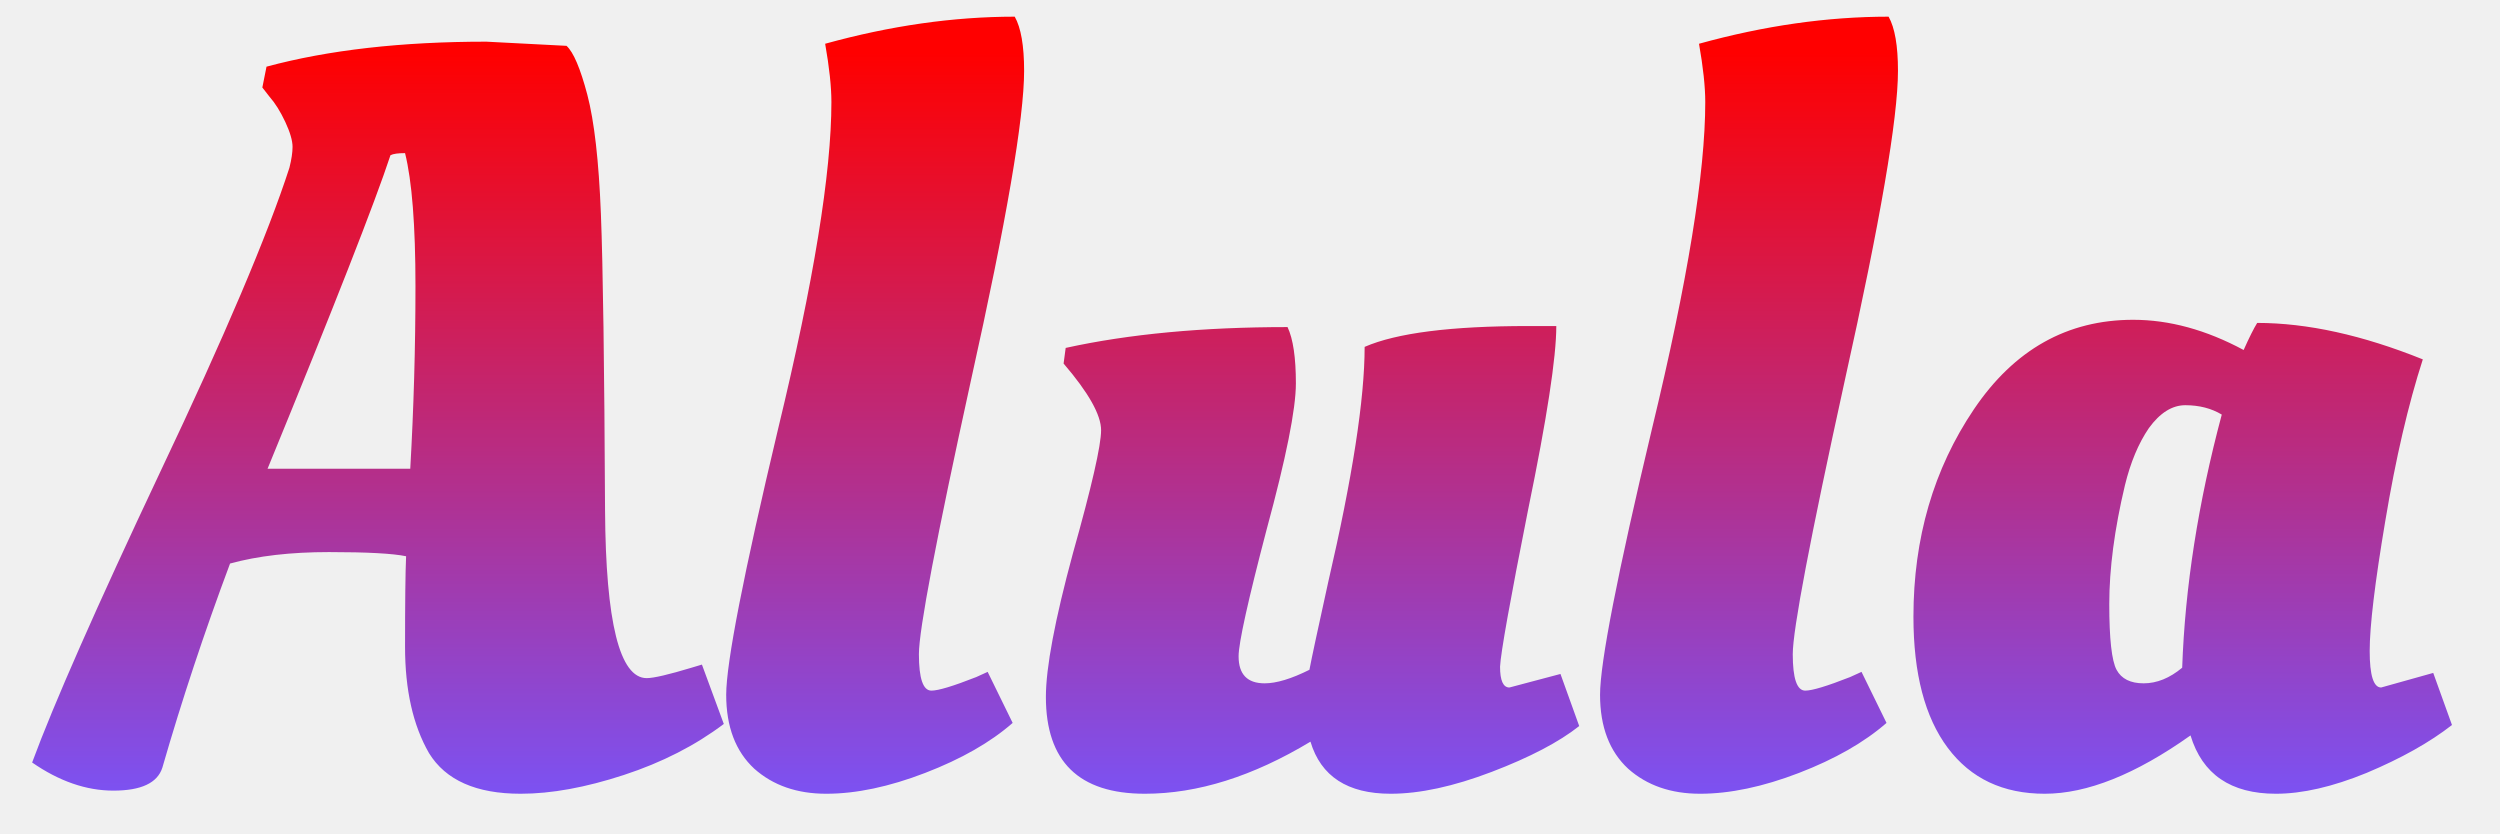
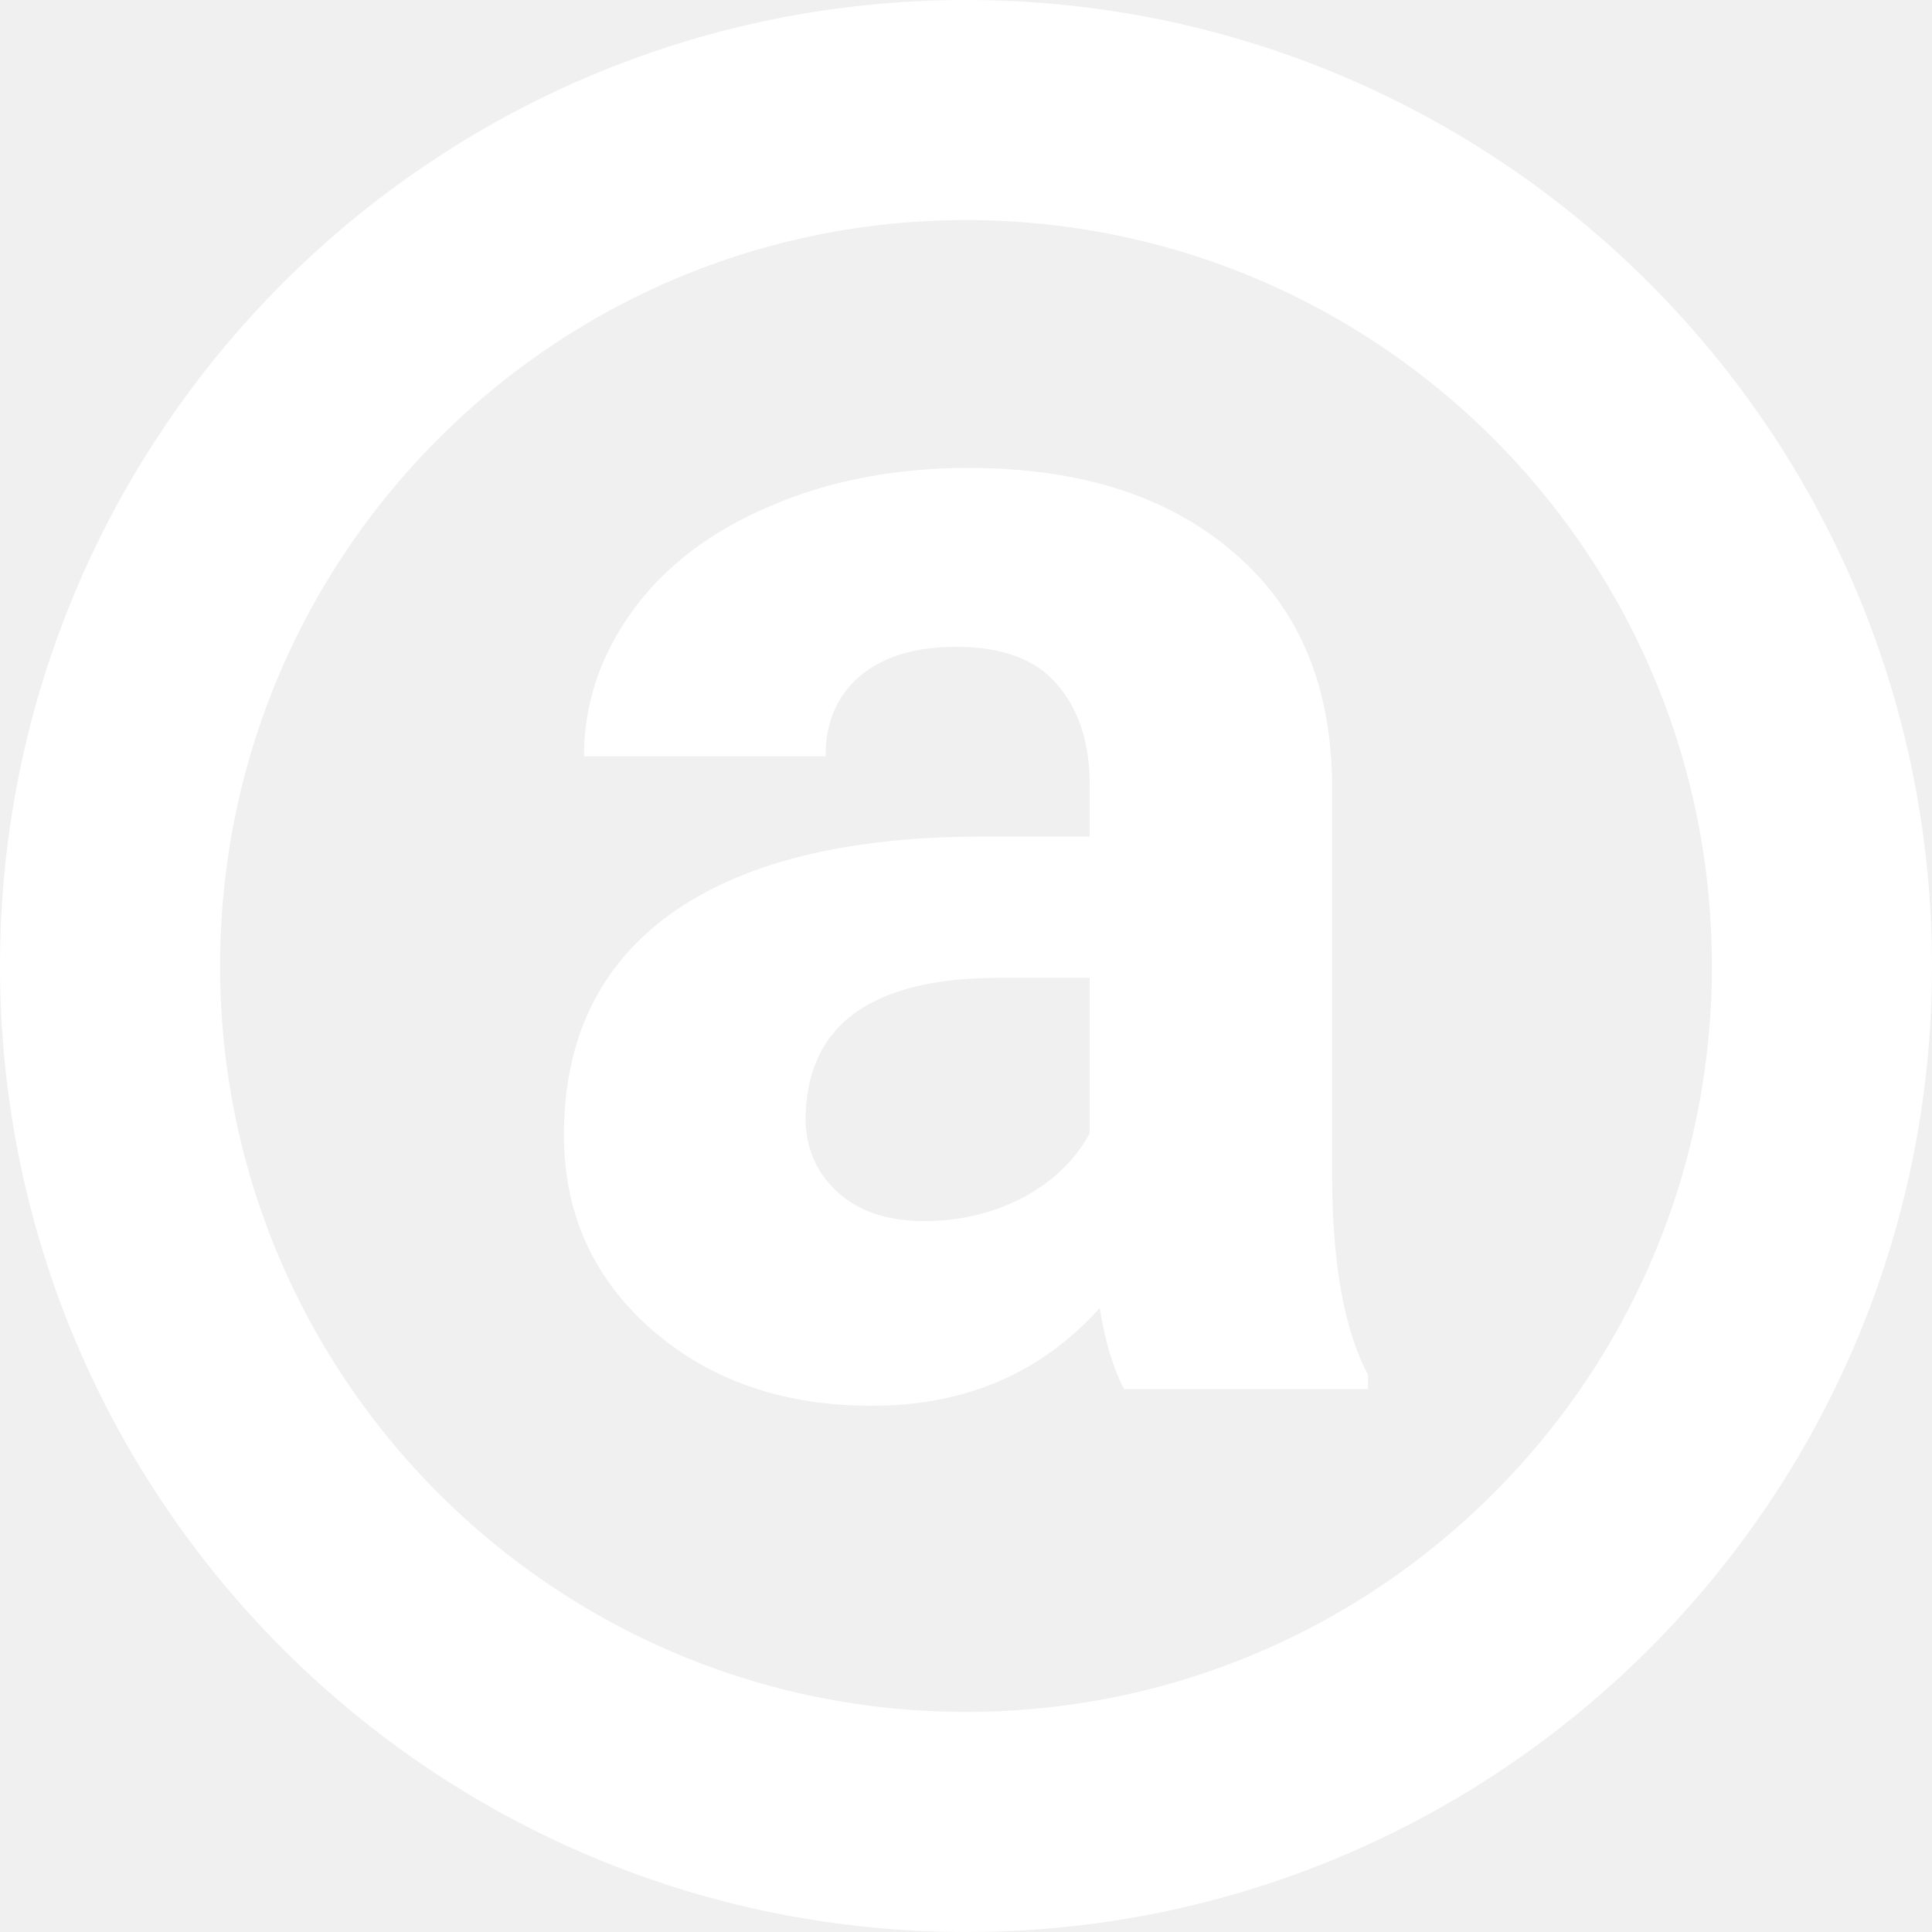
- <svg xmlns="http://www.w3.org/2000/svg" width="48" height="16" viewBox="0 0 48 16" fill="none">
-   <path d="M3.117 14.74C3.023 15.033 2.71 15.18 2.177 15.18C1.657 15.18 1.137 15 0.617 14.64C1.03 13.52 1.85 11.66 3.077 9.06C4.317 6.447 5.143 4.5 5.557 3.22C5.597 3.06 5.617 2.927 5.617 2.82C5.617 2.7 5.57 2.54 5.477 2.34C5.383 2.14 5.283 1.98 5.177 1.86L5.037 1.68L5.117 1.28C6.303 0.96 7.71 0.8 9.337 0.8L10.877 0.88C11.01 1 11.143 1.313 11.277 1.82C11.41 2.327 11.497 3.087 11.537 4.1C11.577 5.113 11.604 7.013 11.617 9.8C11.63 11.947 11.897 13.02 12.417 13.02C12.55 13.02 12.837 12.953 13.277 12.82L13.477 12.76L13.897 13.9C13.35 14.313 12.71 14.64 11.977 14.88C11.243 15.12 10.584 15.24 9.997 15.24C9.143 15.24 8.557 14.98 8.237 14.46C7.93 13.927 7.777 13.247 7.777 12.42C7.777 11.58 7.783 11 7.797 10.68C7.543 10.627 7.05 10.6 6.317 10.6C5.583 10.6 4.95 10.673 4.417 10.82C3.923 12.14 3.49 13.447 3.117 14.74ZM7.877 9C7.943 7.84 7.977 6.673 7.977 5.5C7.977 4.327 7.91 3.473 7.777 2.94C7.643 2.94 7.55 2.953 7.497 2.98C7.203 3.873 6.417 5.88 5.137 9H7.877ZM19.443 13.88C19.017 14.253 18.457 14.573 17.763 14.84C17.07 15.107 16.437 15.24 15.863 15.24C15.303 15.24 14.843 15.08 14.483 14.76C14.123 14.427 13.943 13.953 13.943 13.34C13.943 12.727 14.277 11.02 14.943 8.22C15.623 5.407 15.963 3.32 15.963 1.96C15.963 1.667 15.923 1.293 15.843 0.84C17.097 0.493 18.31 0.32 19.483 0.32C19.603 0.533 19.663 0.88 19.663 1.36C19.663 2.267 19.323 4.247 18.643 7.3C17.977 10.34 17.643 12.093 17.643 12.56C17.643 13.027 17.723 13.26 17.883 13.26C18.017 13.26 18.303 13.173 18.743 13L18.963 12.9L19.443 13.88ZM20.081 13.38C20.081 12.82 20.254 11.9 20.601 10.62C20.961 9.34 21.141 8.553 21.141 8.26C21.141 7.967 20.901 7.54 20.421 6.98L20.461 6.68C21.674 6.413 23.094 6.28 24.721 6.28C24.828 6.507 24.881 6.867 24.881 7.36C24.881 7.853 24.694 8.787 24.321 10.16C23.961 11.533 23.781 12.347 23.781 12.6C23.781 12.947 23.948 13.12 24.281 13.12C24.508 13.12 24.794 13.033 25.141 12.86C25.181 12.647 25.301 12.087 25.501 11.18C25.968 9.167 26.201 7.66 26.201 6.66C26.814 6.393 27.861 6.26 29.341 6.26H29.881C29.881 6.86 29.701 8.033 29.341 9.78C28.994 11.527 28.814 12.533 28.801 12.8C28.801 13.067 28.861 13.2 28.981 13.2L29.961 12.94L30.321 13.94C29.934 14.247 29.374 14.54 28.641 14.82C27.907 15.1 27.261 15.24 26.701 15.24C25.874 15.24 25.361 14.907 25.161 14.24C24.054 14.907 22.994 15.24 21.981 15.24C20.714 15.24 20.081 14.62 20.081 13.38ZM36.221 13.88C35.794 14.253 35.234 14.573 34.541 14.84C33.847 15.107 33.214 15.24 32.641 15.24C32.081 15.24 31.621 15.08 31.261 14.76C30.901 14.427 30.721 13.953 30.721 13.34C30.721 12.727 31.054 11.02 31.721 8.22C32.401 5.407 32.741 3.32 32.741 1.96C32.741 1.667 32.701 1.293 32.621 0.84C33.874 0.493 35.087 0.32 36.261 0.32C36.381 0.533 36.441 0.88 36.441 1.36C36.441 2.267 36.101 4.247 35.421 7.3C34.754 10.34 34.421 12.093 34.421 12.56C34.421 13.027 34.501 13.26 34.661 13.26C34.794 13.26 35.081 13.173 35.521 13L35.741 12.9L36.221 13.88ZM46.518 6.9C46.238 7.767 45.998 8.8 45.798 10C45.598 11.187 45.498 12.02 45.498 12.5C45.498 12.967 45.572 13.2 45.718 13.2L46.718 12.92L47.078 13.92C46.651 14.253 46.105 14.56 45.438 14.84C44.785 15.107 44.205 15.24 43.698 15.24C42.831 15.24 42.285 14.867 42.058 14.12C41.005 14.867 40.072 15.24 39.258 15.24C38.458 15.24 37.838 14.947 37.398 14.36C36.958 13.773 36.738 12.933 36.738 11.84C36.738 10.333 37.125 9.007 37.898 7.86C38.672 6.713 39.691 6.14 40.958 6.14C41.651 6.14 42.358 6.333 43.078 6.72C43.185 6.48 43.272 6.307 43.338 6.2C44.298 6.2 45.358 6.433 46.518 6.9ZM40.498 11.6C40.498 12.267 40.545 12.687 40.638 12.86C40.731 13.033 40.905 13.12 41.158 13.12C41.411 13.12 41.658 13.02 41.898 12.82C41.952 11.273 42.205 9.653 42.658 7.96C42.458 7.84 42.225 7.78 41.958 7.78C41.705 7.78 41.471 7.927 41.258 8.22C41.058 8.513 40.905 8.88 40.798 9.32C40.598 10.16 40.498 10.92 40.498 11.6Z" fill="url(#paint0_linear)" />
-   <defs>
-     <linearGradient id="paint0_linear" x1="24" y1="1" x2="24" y2="16" gradientUnits="userSpaceOnUse">
-       <stop stop-color="#FF0000" />
-       <stop offset="1" stop-color="#7556FF" />
-     </linearGradient>
-   </defs>
+ <svg xmlns="http://www.w3.org/2000/svg" width="790" height="790" viewBox="0 0 790 790" fill="none">
+   <circle cx="395" cy="395" r="350" stroke="white" stroke-width="90" />
+   <path d="M459.6 568C455.042 559.113 451.738 548.062 449.688 534.846C425.762 561.506 394.658 574.836 356.377 574.836C320.146 574.836 290.068 564.354 266.143 543.391C242.445 522.427 230.596 495.995 230.596 464.094C230.596 424.901 245.065 394.823 274.004 373.859C303.171 352.896 345.212 342.3 400.127 342.072H445.586V320.881C445.586 303.791 441.143 290.119 432.256 279.865C423.597 269.611 409.811 264.484 390.898 264.484C374.264 264.484 361.162 268.472 351.592 276.447C342.249 284.423 337.578 295.36 337.578 309.26H238.799C238.799 287.84 245.407 268.016 258.623 249.787C271.839 231.558 290.524 217.316 314.678 207.062C338.831 196.581 365.947 191.34 396.025 191.34C441.598 191.34 477.715 202.847 504.375 225.861C531.263 248.648 544.707 280.777 544.707 322.248V482.551C544.935 517.642 549.834 544.188 559.404 562.189V568H459.6ZM377.91 499.299C392.493 499.299 405.938 496.109 418.242 489.729C430.547 483.12 439.661 474.348 445.586 463.41V399.836H408.672C359.225 399.836 332.907 416.926 329.717 451.105L329.375 456.916C329.375 469.221 333.704 479.361 342.363 487.336C351.022 495.311 362.871 499.299 377.91 499.299Z" fill="white" />
</svg>
